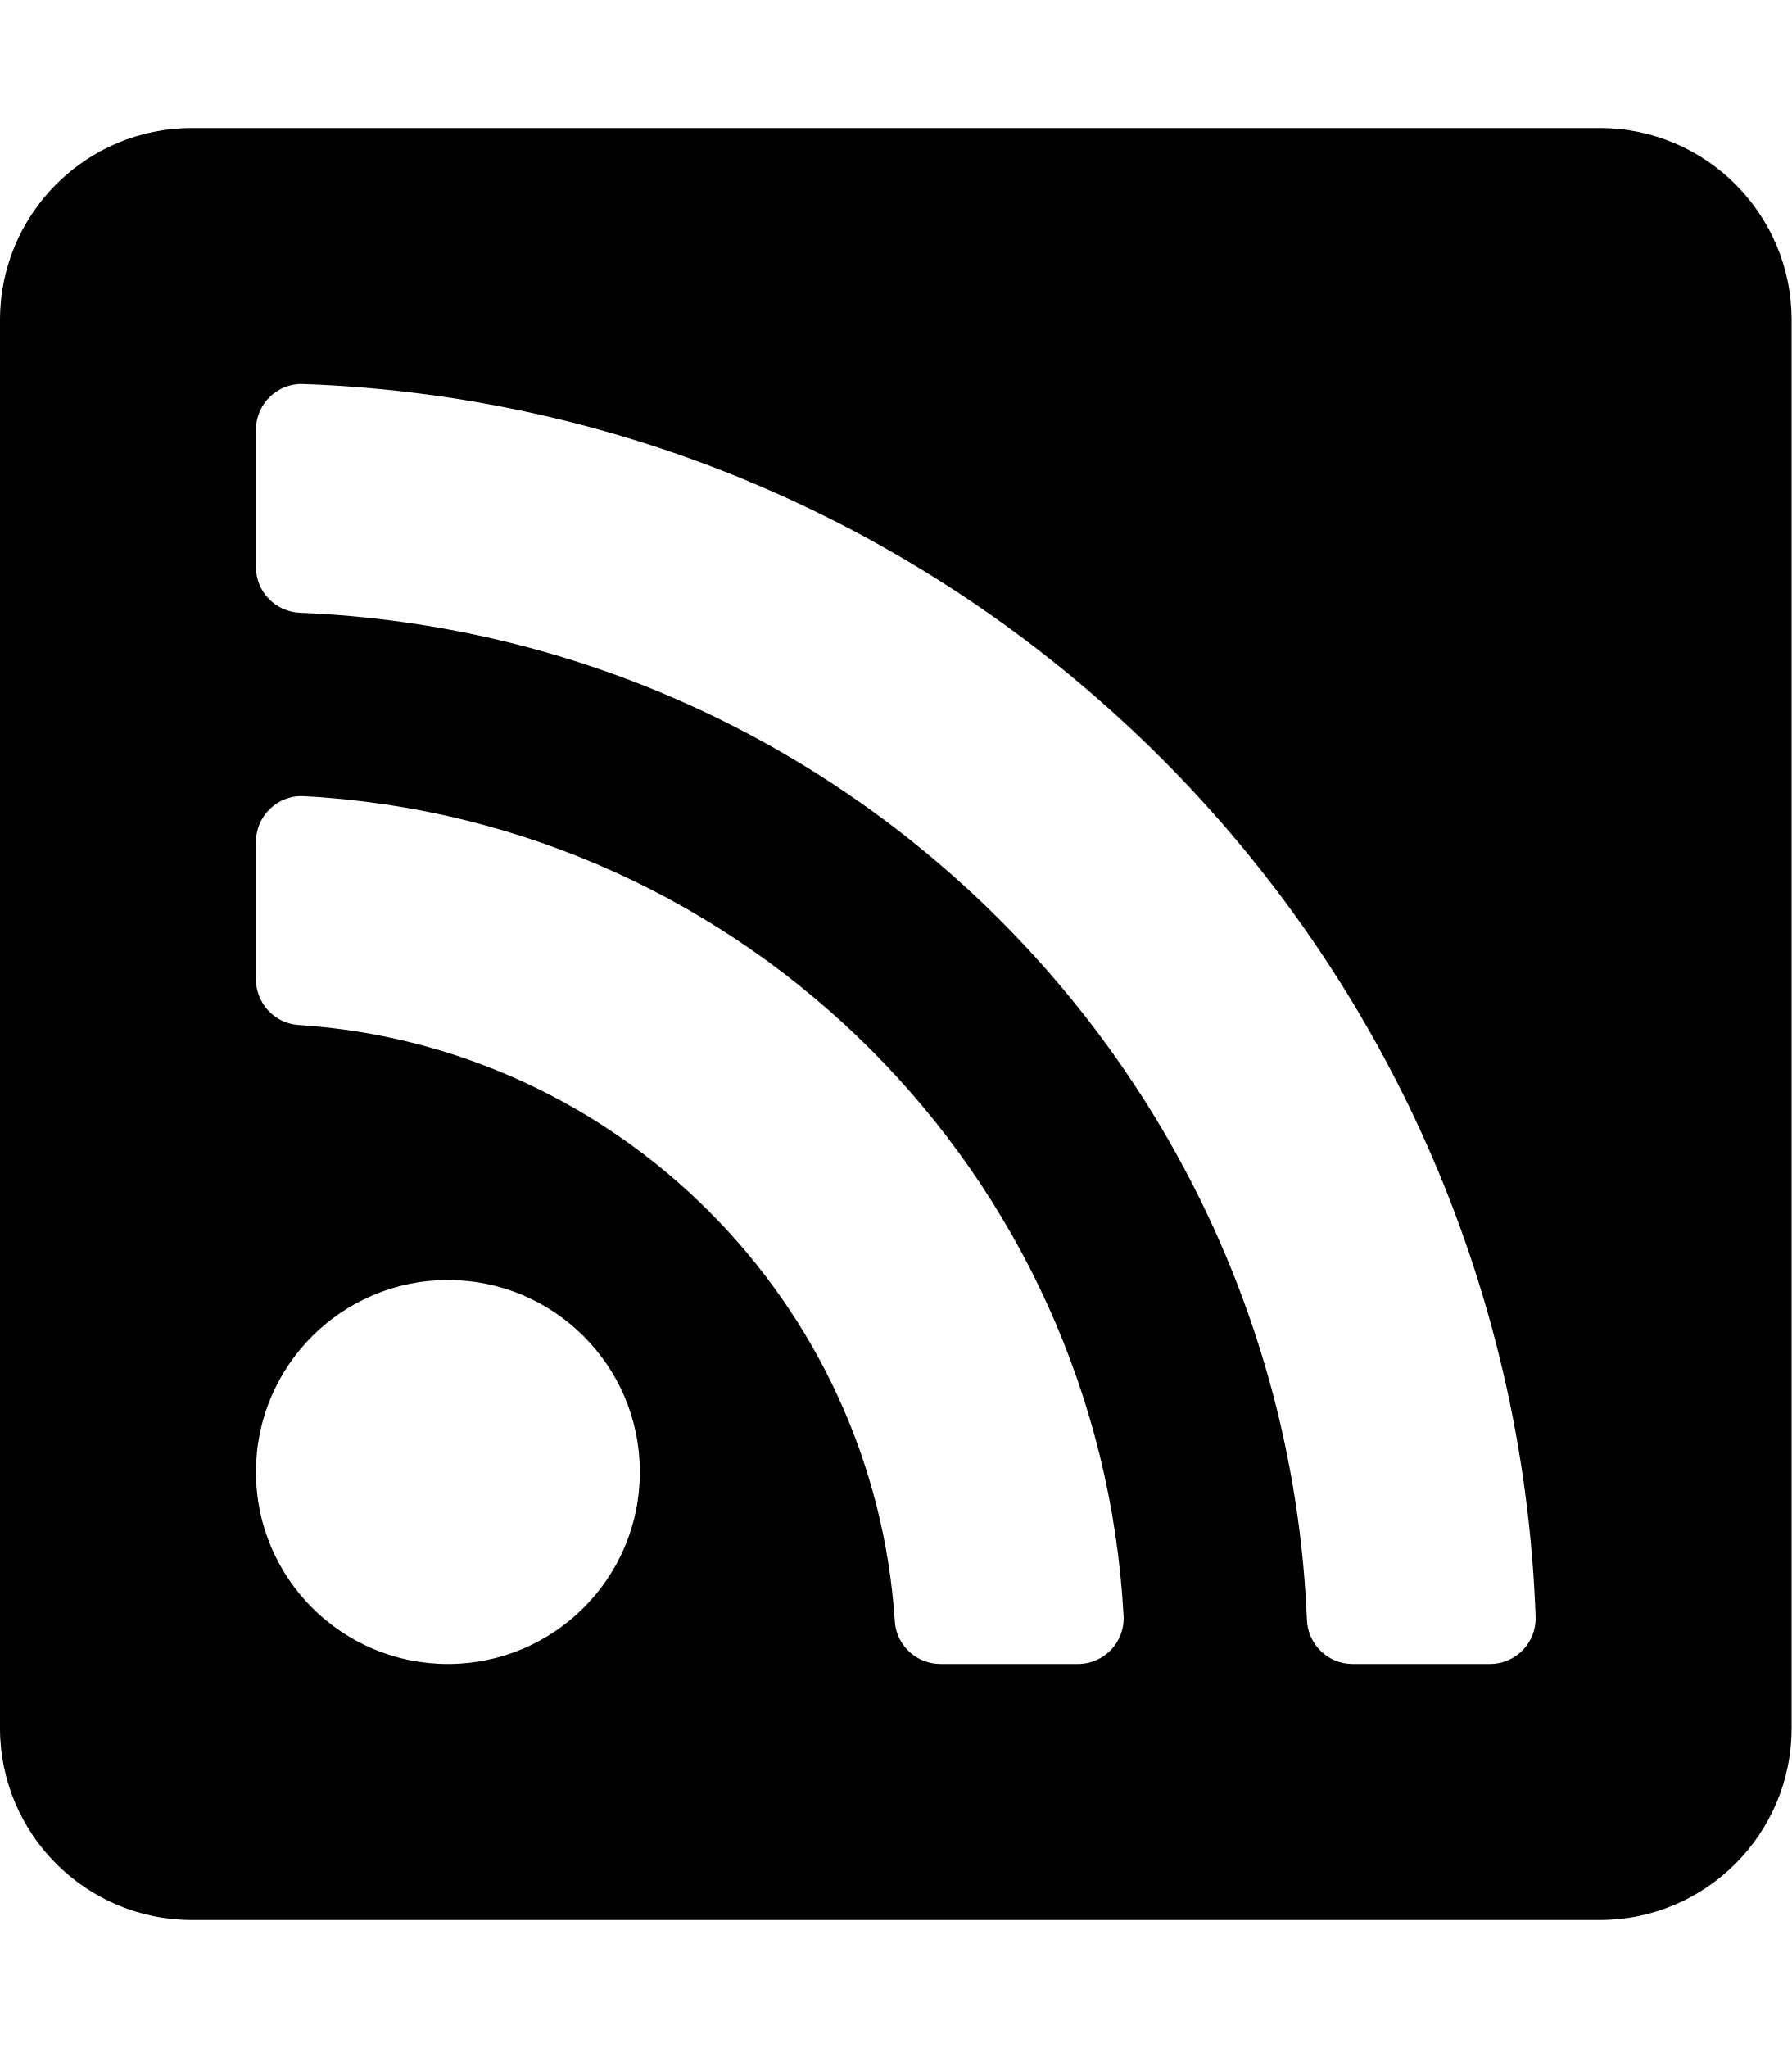
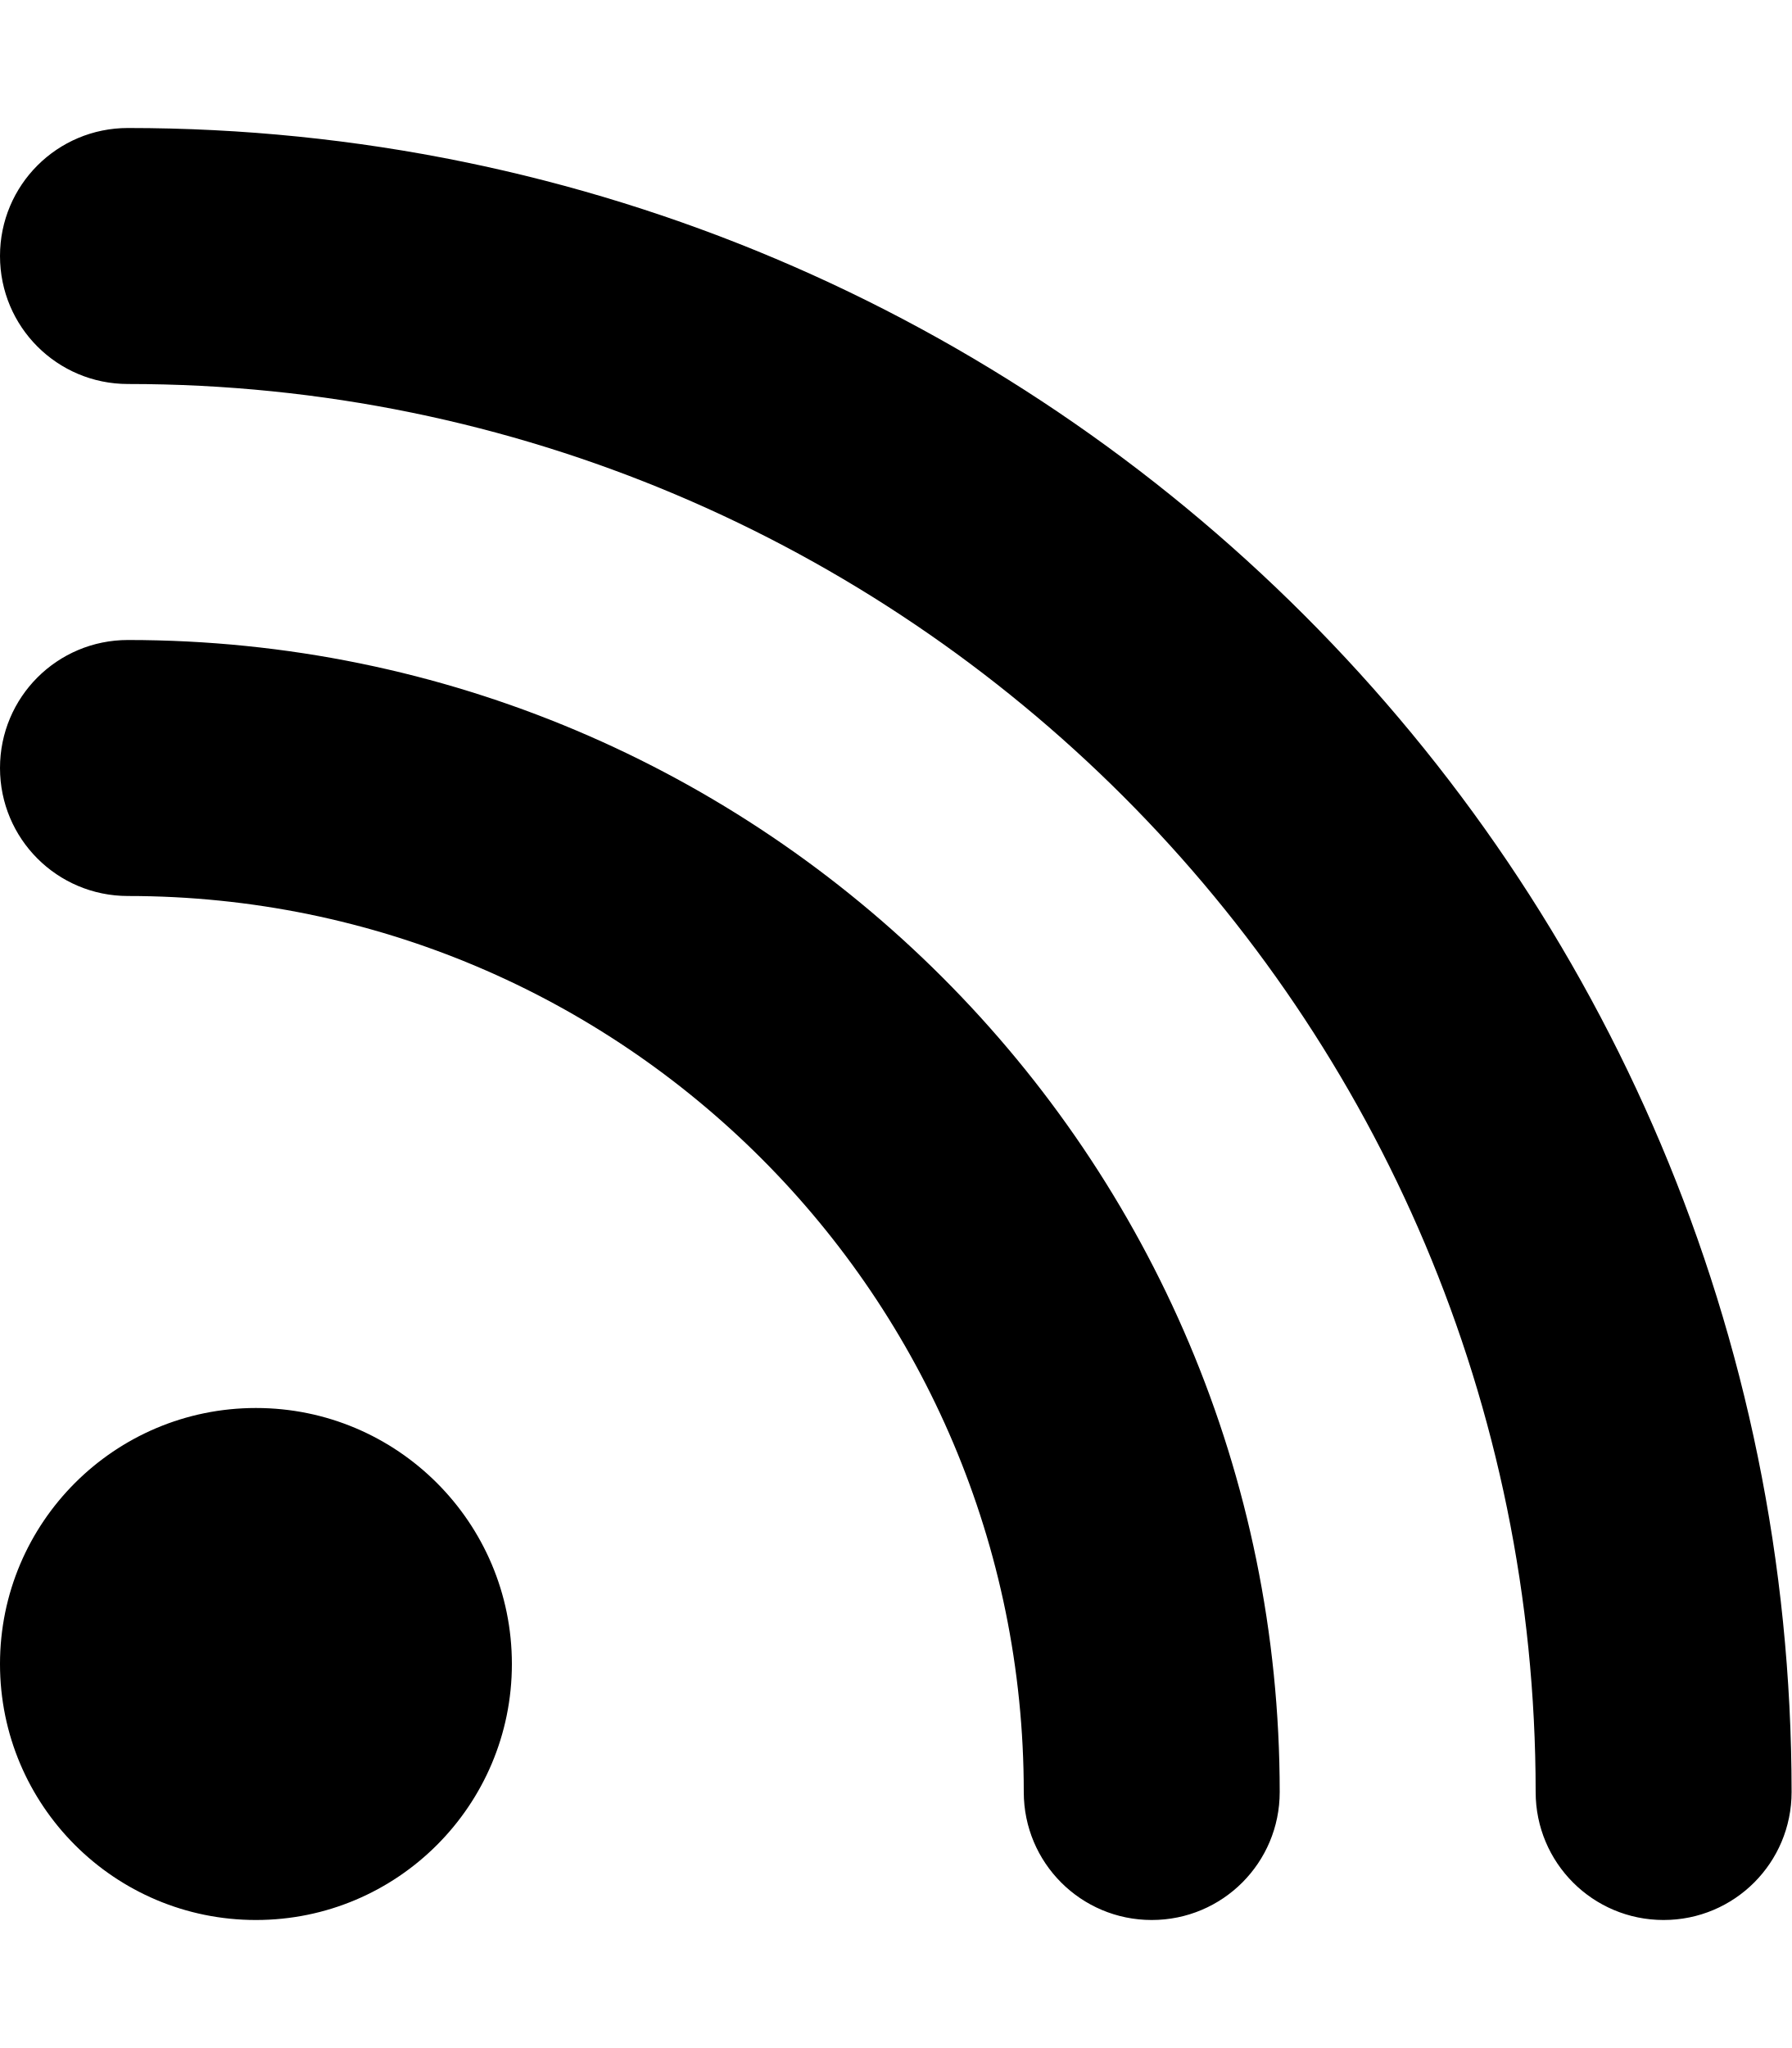
<svg xmlns="http://www.w3.org/2000/svg" viewBox="0 0 448 512">
-   <path d="M400 32H48C21.49 32 0 53.49 0 80v352c0 26.51 21.49 48 48 48h352c26.51 0 48-21.49 48-48V80c0-26.51-21.49-48-48-48zM112 416c-26.51 0-48-21.49-48-48s21.49-48 48-48 48 21.49 48 48-21.49 48-48 48zm157.533 0h-34.335c-6.011 0-11.051-4.636-11.442-10.634-5.214-80.05-69.243-143.92-149.123-149.123-5.997-.39-10.633-5.431-10.633-11.441v-34.335c0-6.535 5.468-11.777 11.994-11.425 110.546 5.974 198.997 94.536 204.964 204.964.352 6.526-4.89 11.994-11.425 11.994zm103.027 0h-34.334c-6.161 0-11.175-4.882-11.427-11.038-5.598-136.535-115.204-246.161-251.76-251.76C68.882 152.949 64 147.935 64 141.774V107.44c0-6.454 5.338-11.664 11.787-11.432 167.83 6.025 302.21 141.191 308.205 308.205.232 6.449-4.978 11.787-11.432 11.787z" />
+   <path d="M0 64C0 46.3 14.3 32 32 32c229.8 0 416 186.2 416 416c0 17.7-14.3 32-32 32s-32-14.3-32-32C384 253.6 226.4 96 32 96C14.3 96 0 81.7 0 64zM0 416a64 64 0 1 1 128 0A64 64 0 1 1 0 416zM32 160c159.1 0 288 128.9 288 288c0 17.7-14.3 32-32 32s-32-14.3-32-32c0-123.7-100.3-224-224-224c-17.7 0-32-14.3-32-32s14.3-32 32-32z" />
</svg>
